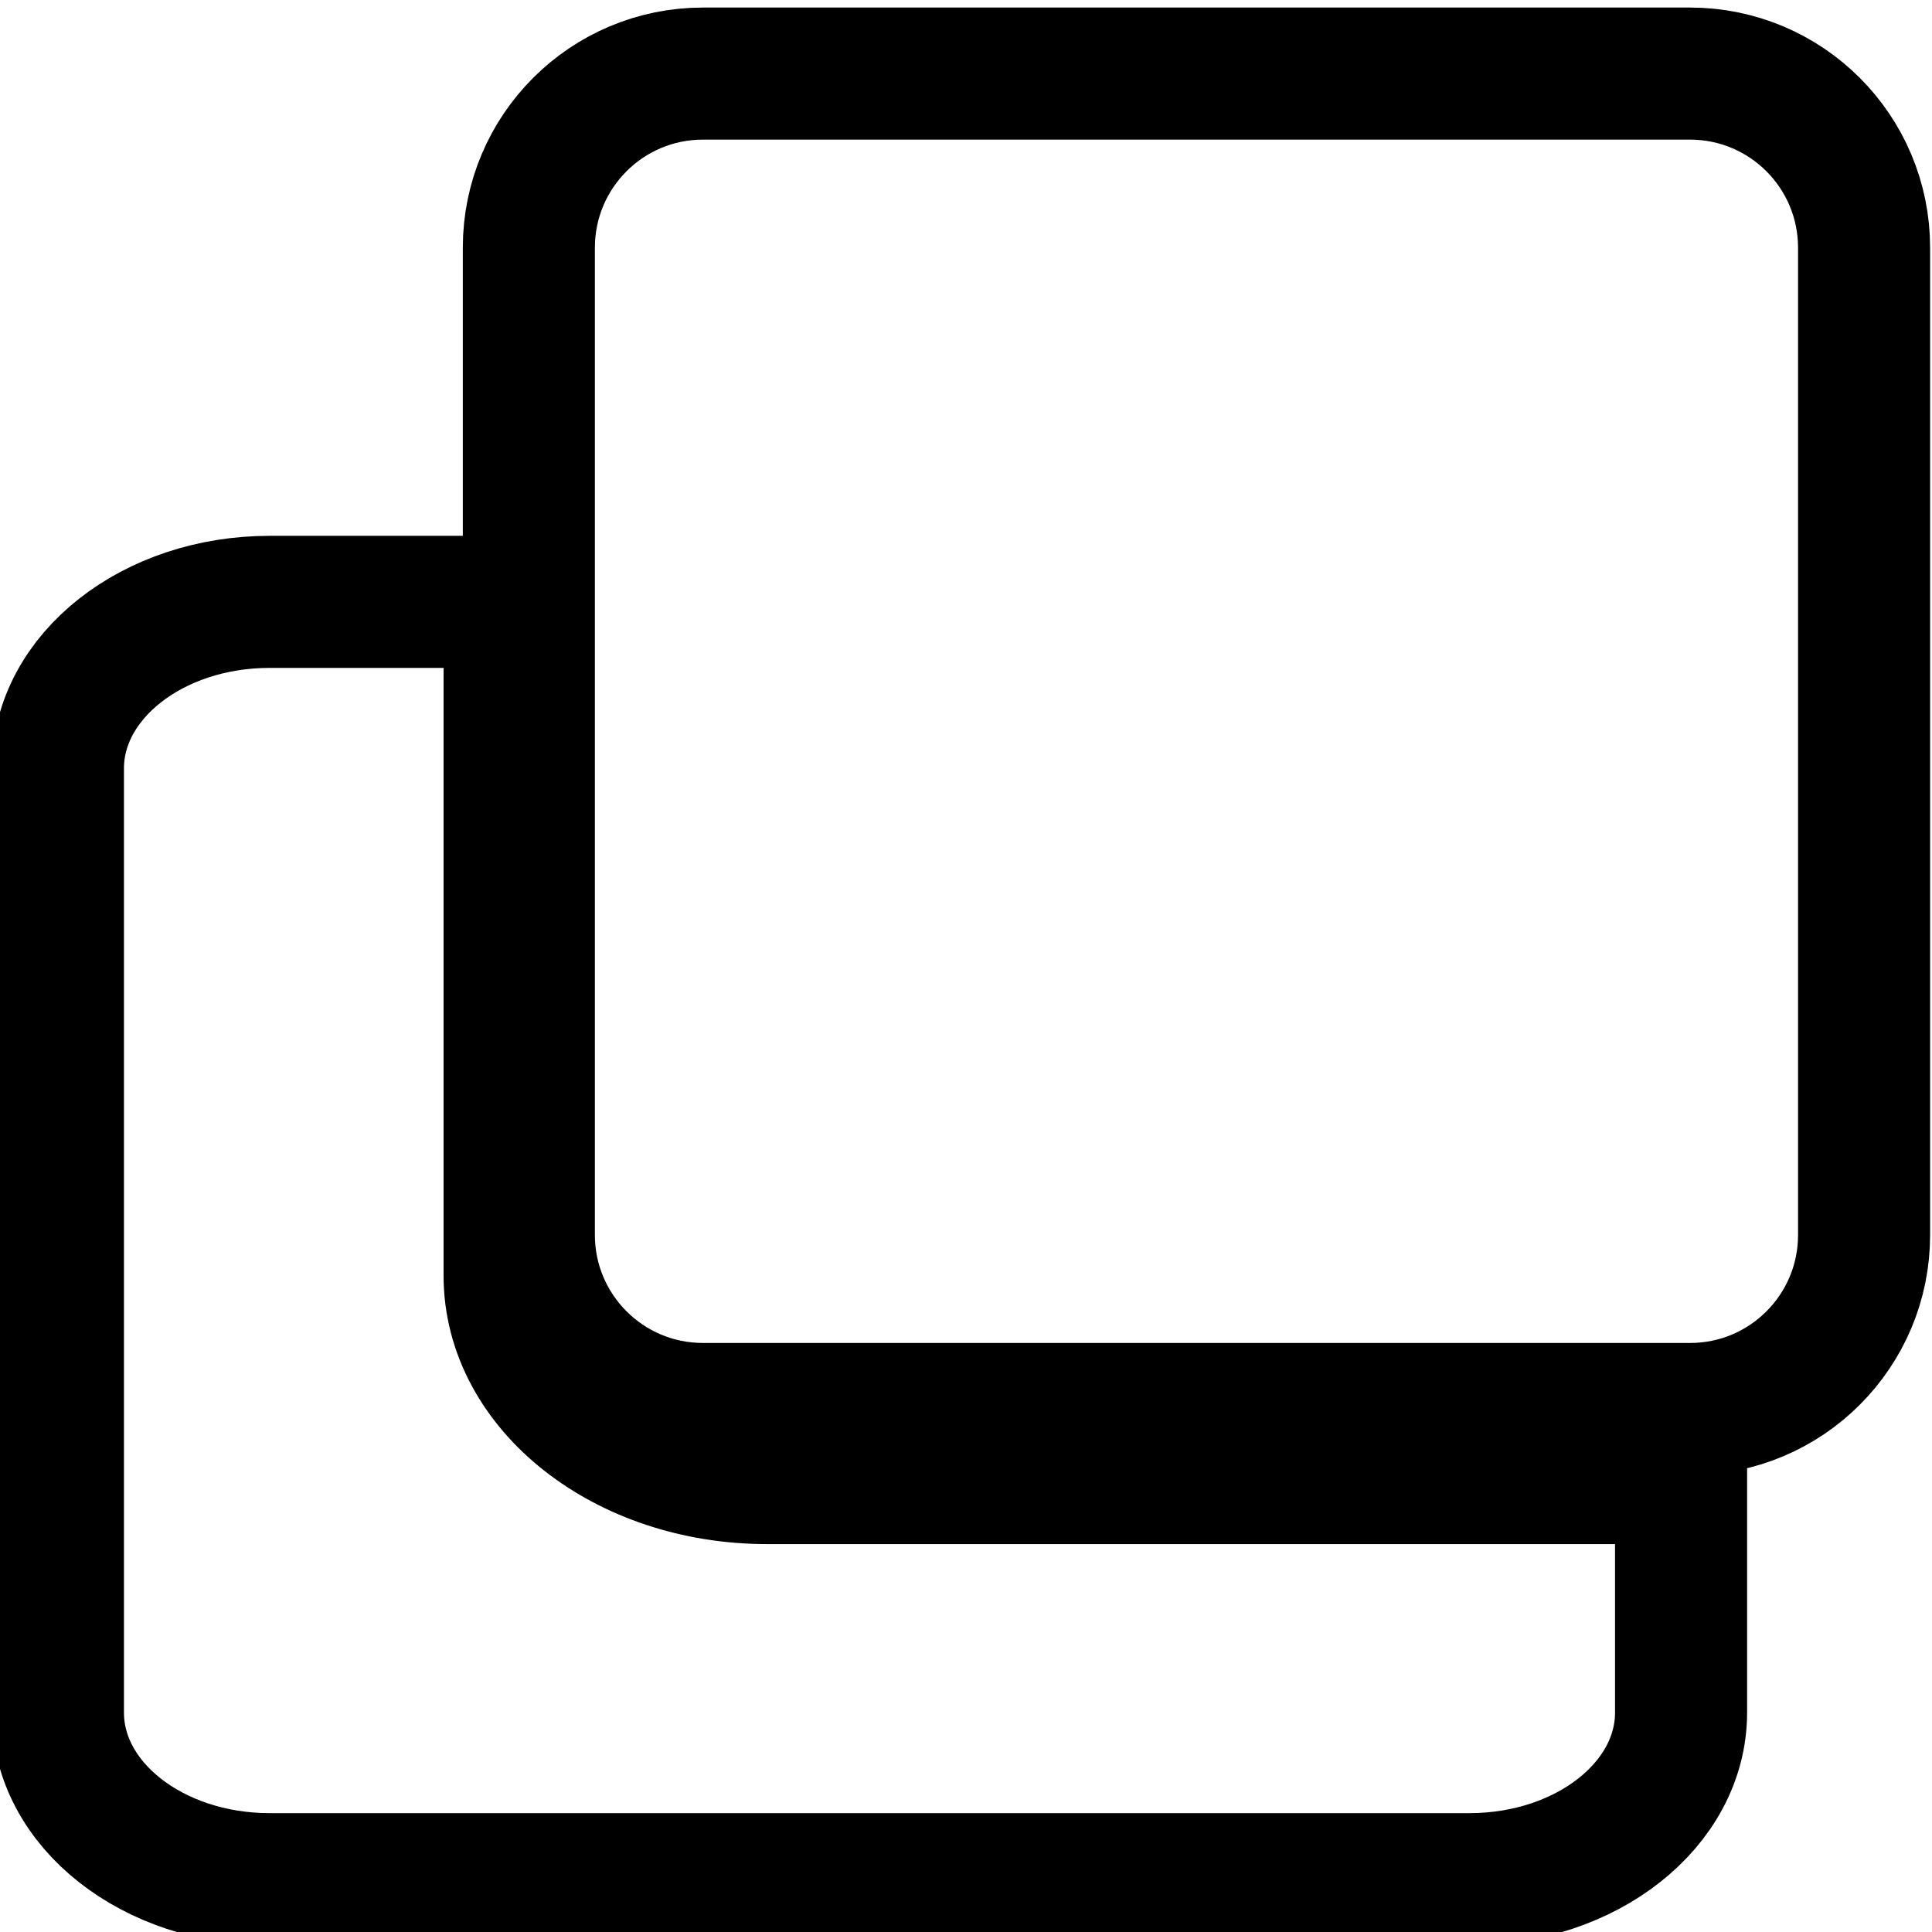
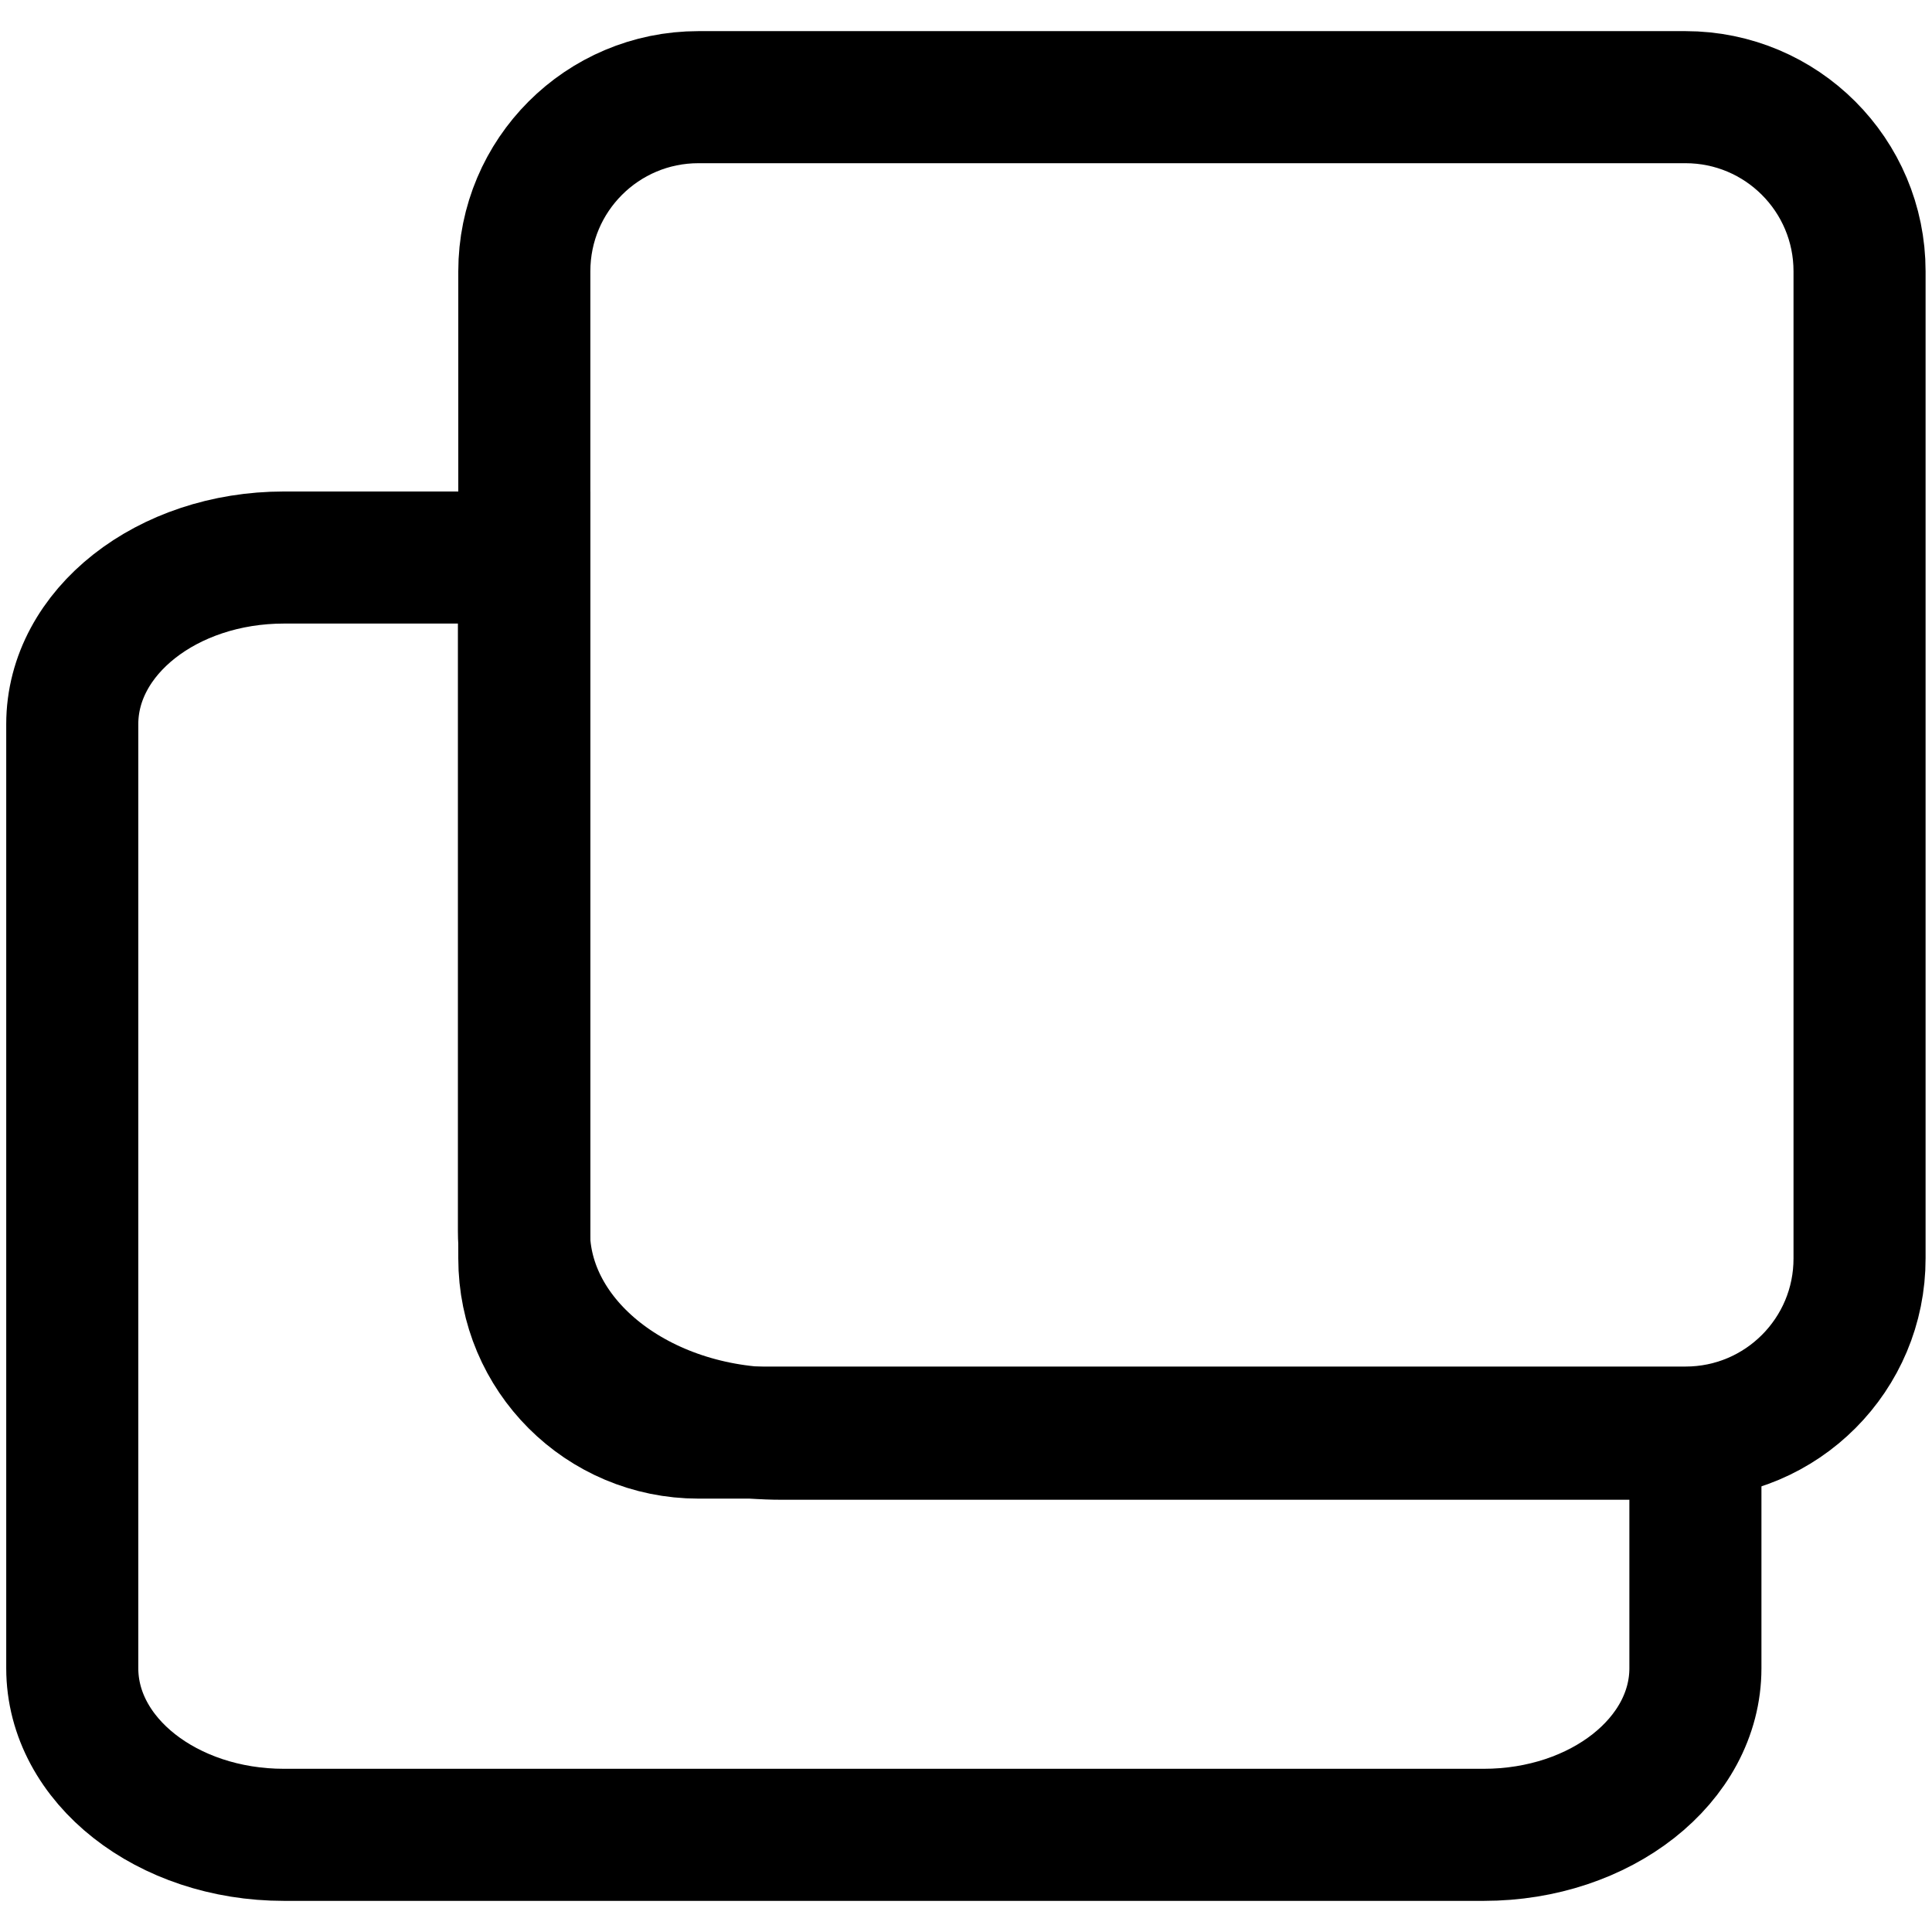
<svg xmlns="http://www.w3.org/2000/svg" version="1.1" id="Layer_1" x="0px" y="0px" viewBox="0 0 1024 1024" style="enable-background:new 0 0 1024 1024;" xml:space="preserve">
  <style type="text/css">
	.st0{fill:none;stroke:#000000;stroke-width:70;stroke-miterlimit:10;}
</style>
-   <path class="st0" d="M895.8,746.8H372.6c-51,0-92.3-41.3-92.3-92.3V131.3c0-51,41.3-92.3,92.3-92.3h523.1c51,0,92.3,41.3,92.3,92.3  v523.1C988.1,705.4,946.8,746.8,895.8,746.8z" />
  <g>
-     <path class="st0" d="M270.1,676.1V319H142.9c-62,0-112.2,39.5-112.2,88.3v500.4c0,48.8,50.2,88.3,112.2,88.3h635.9   c62,0,112.2-39.5,112.2-88.3V783.4H406.5C331.2,783.4,270.1,735.3,270.1,676.1z" />
+     <path class="st0" d="M893.4,759.3H370.2c-51,0-92.3-41.3-92.3-92.3V143.8c0-51,41.3-92.3,92.3-92.3h523.1c51,0,92.3,41.3,92.3,92.3   v523.1C985.7,717.9,944.4,759.3,893.4,759.3z" />
+     <g>
+       <path class="st0" d="M277.7,652.6V295.5H150.5c-62,0-112.2,39.5-112.2,88.3v500.4c0,48.8,50.2,88.3,112.2,88.3h635.9    c62,0,112.2-39.5,112.2-88.3V759.9H414.1C338.8,759.9,277.7,711.8,277.7,652.6z" />
+     </g>
  </g>
</svg>
